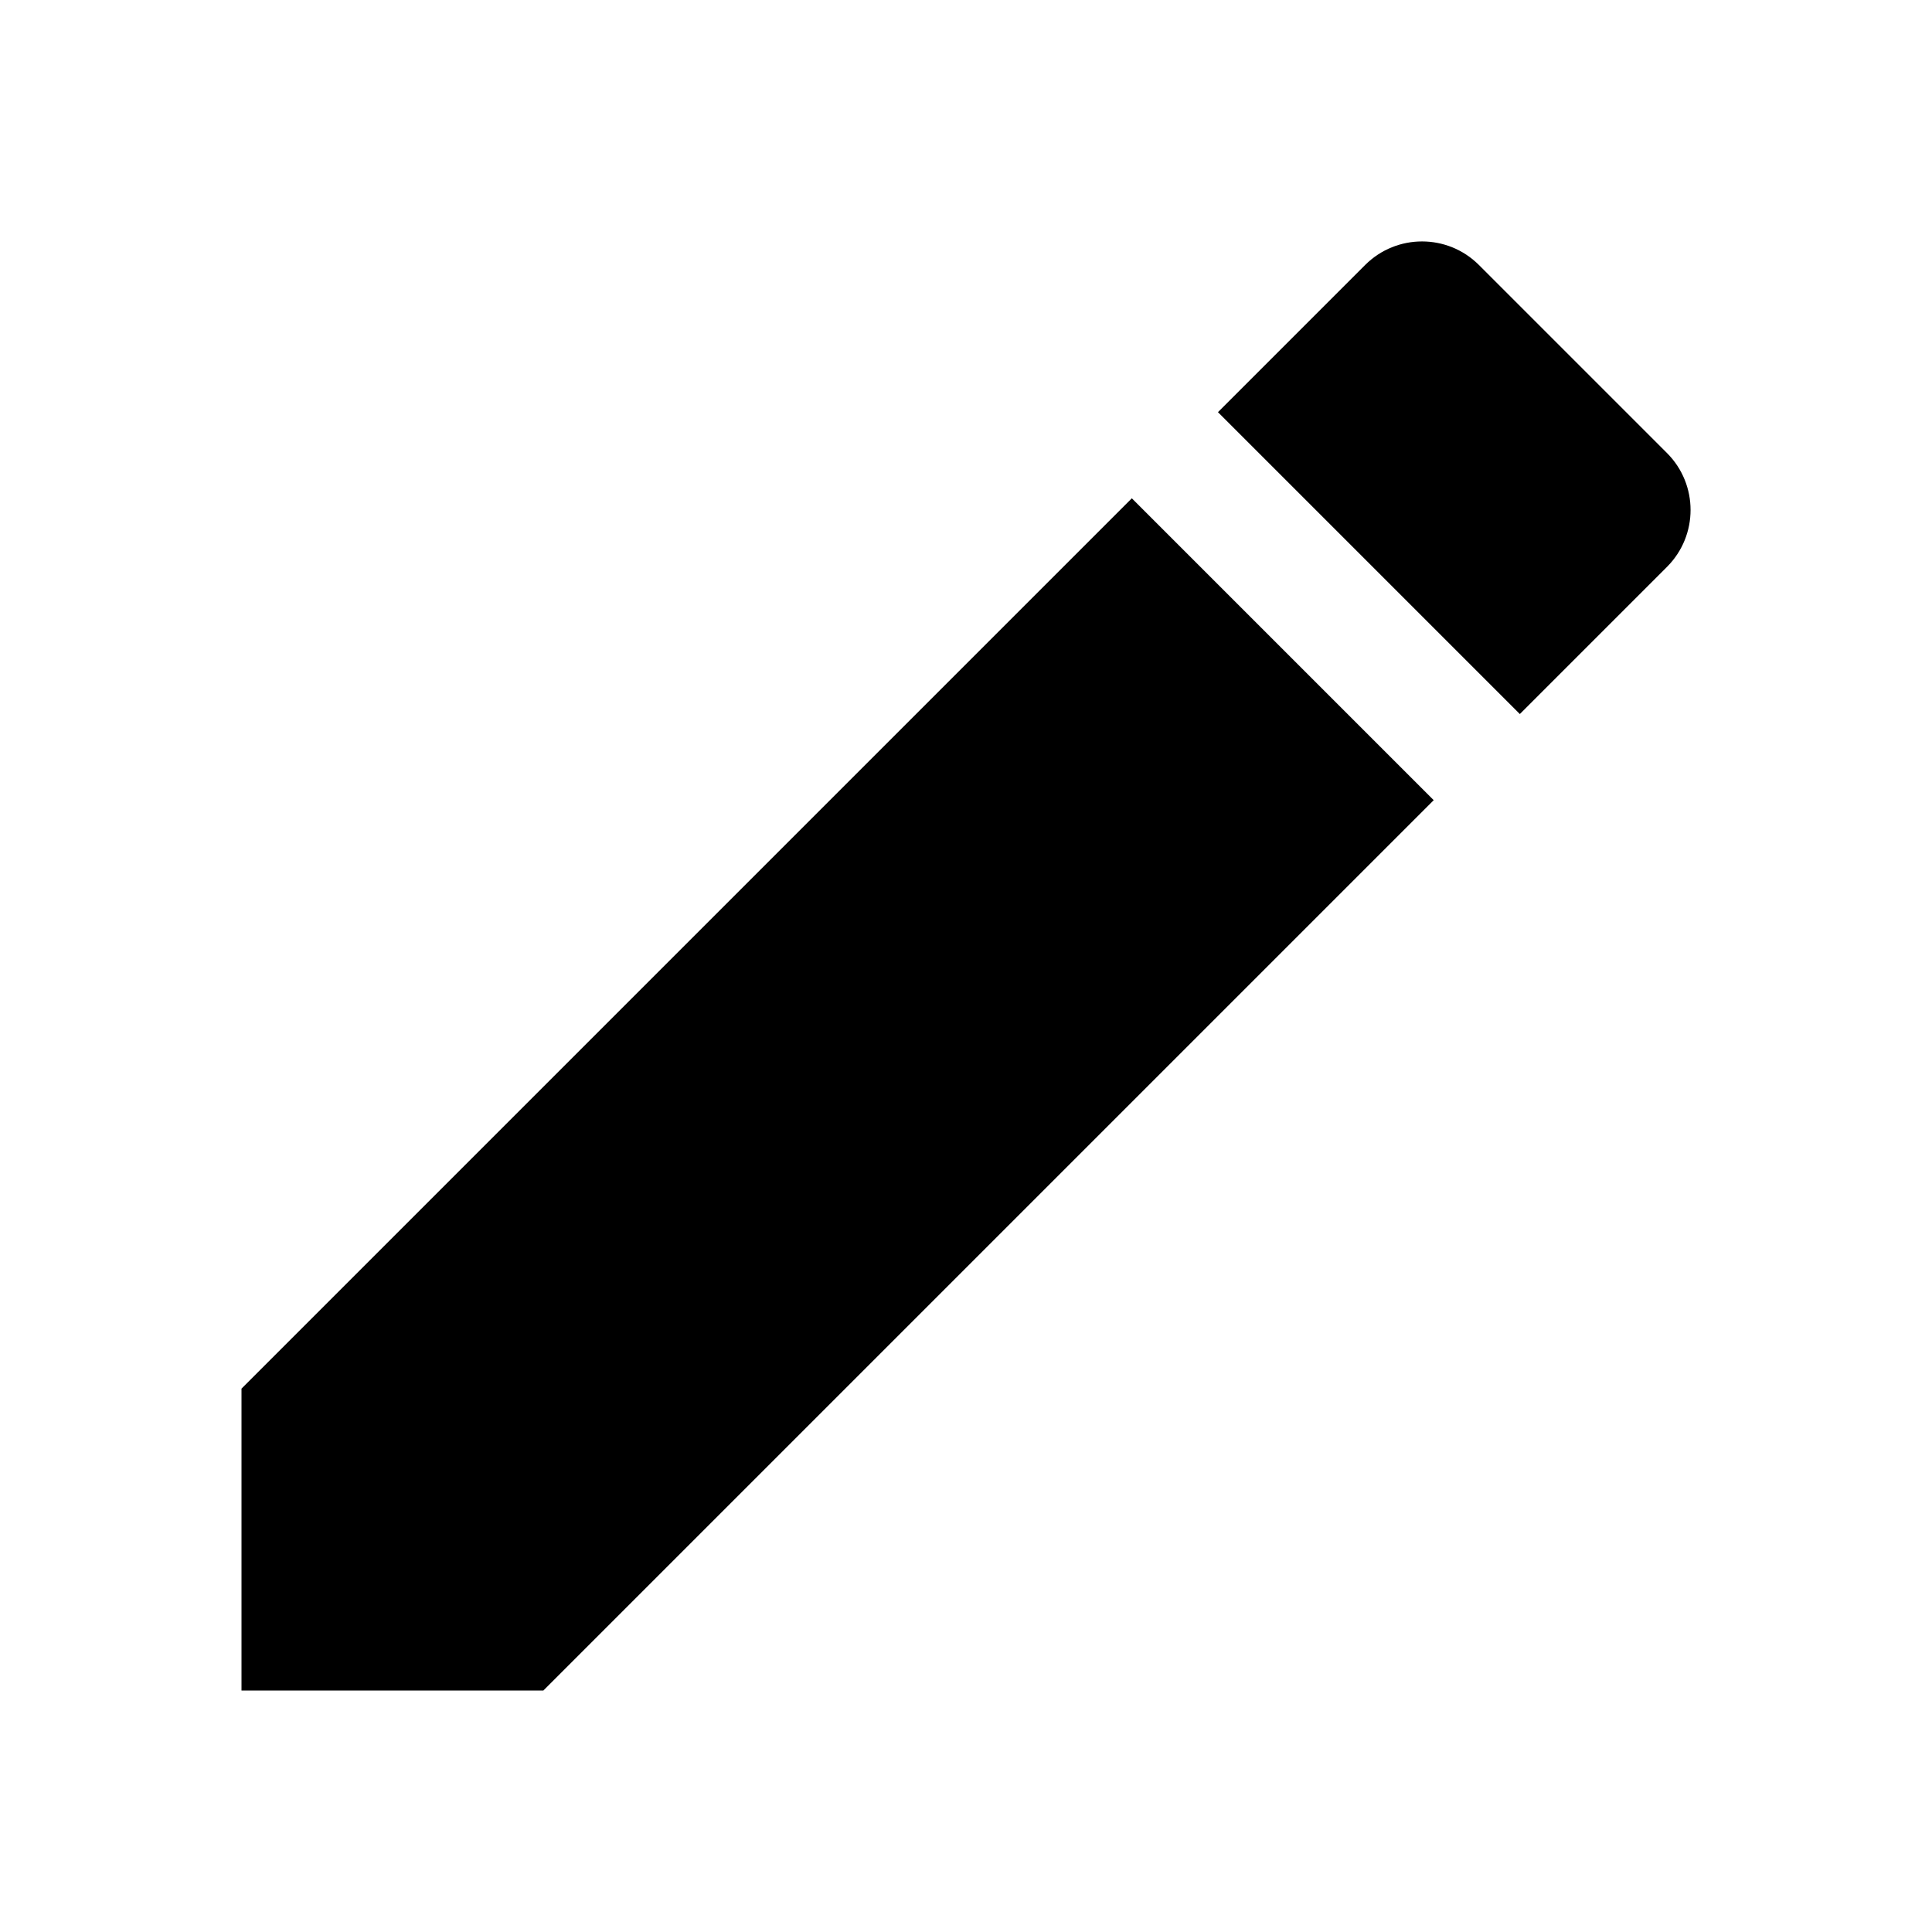
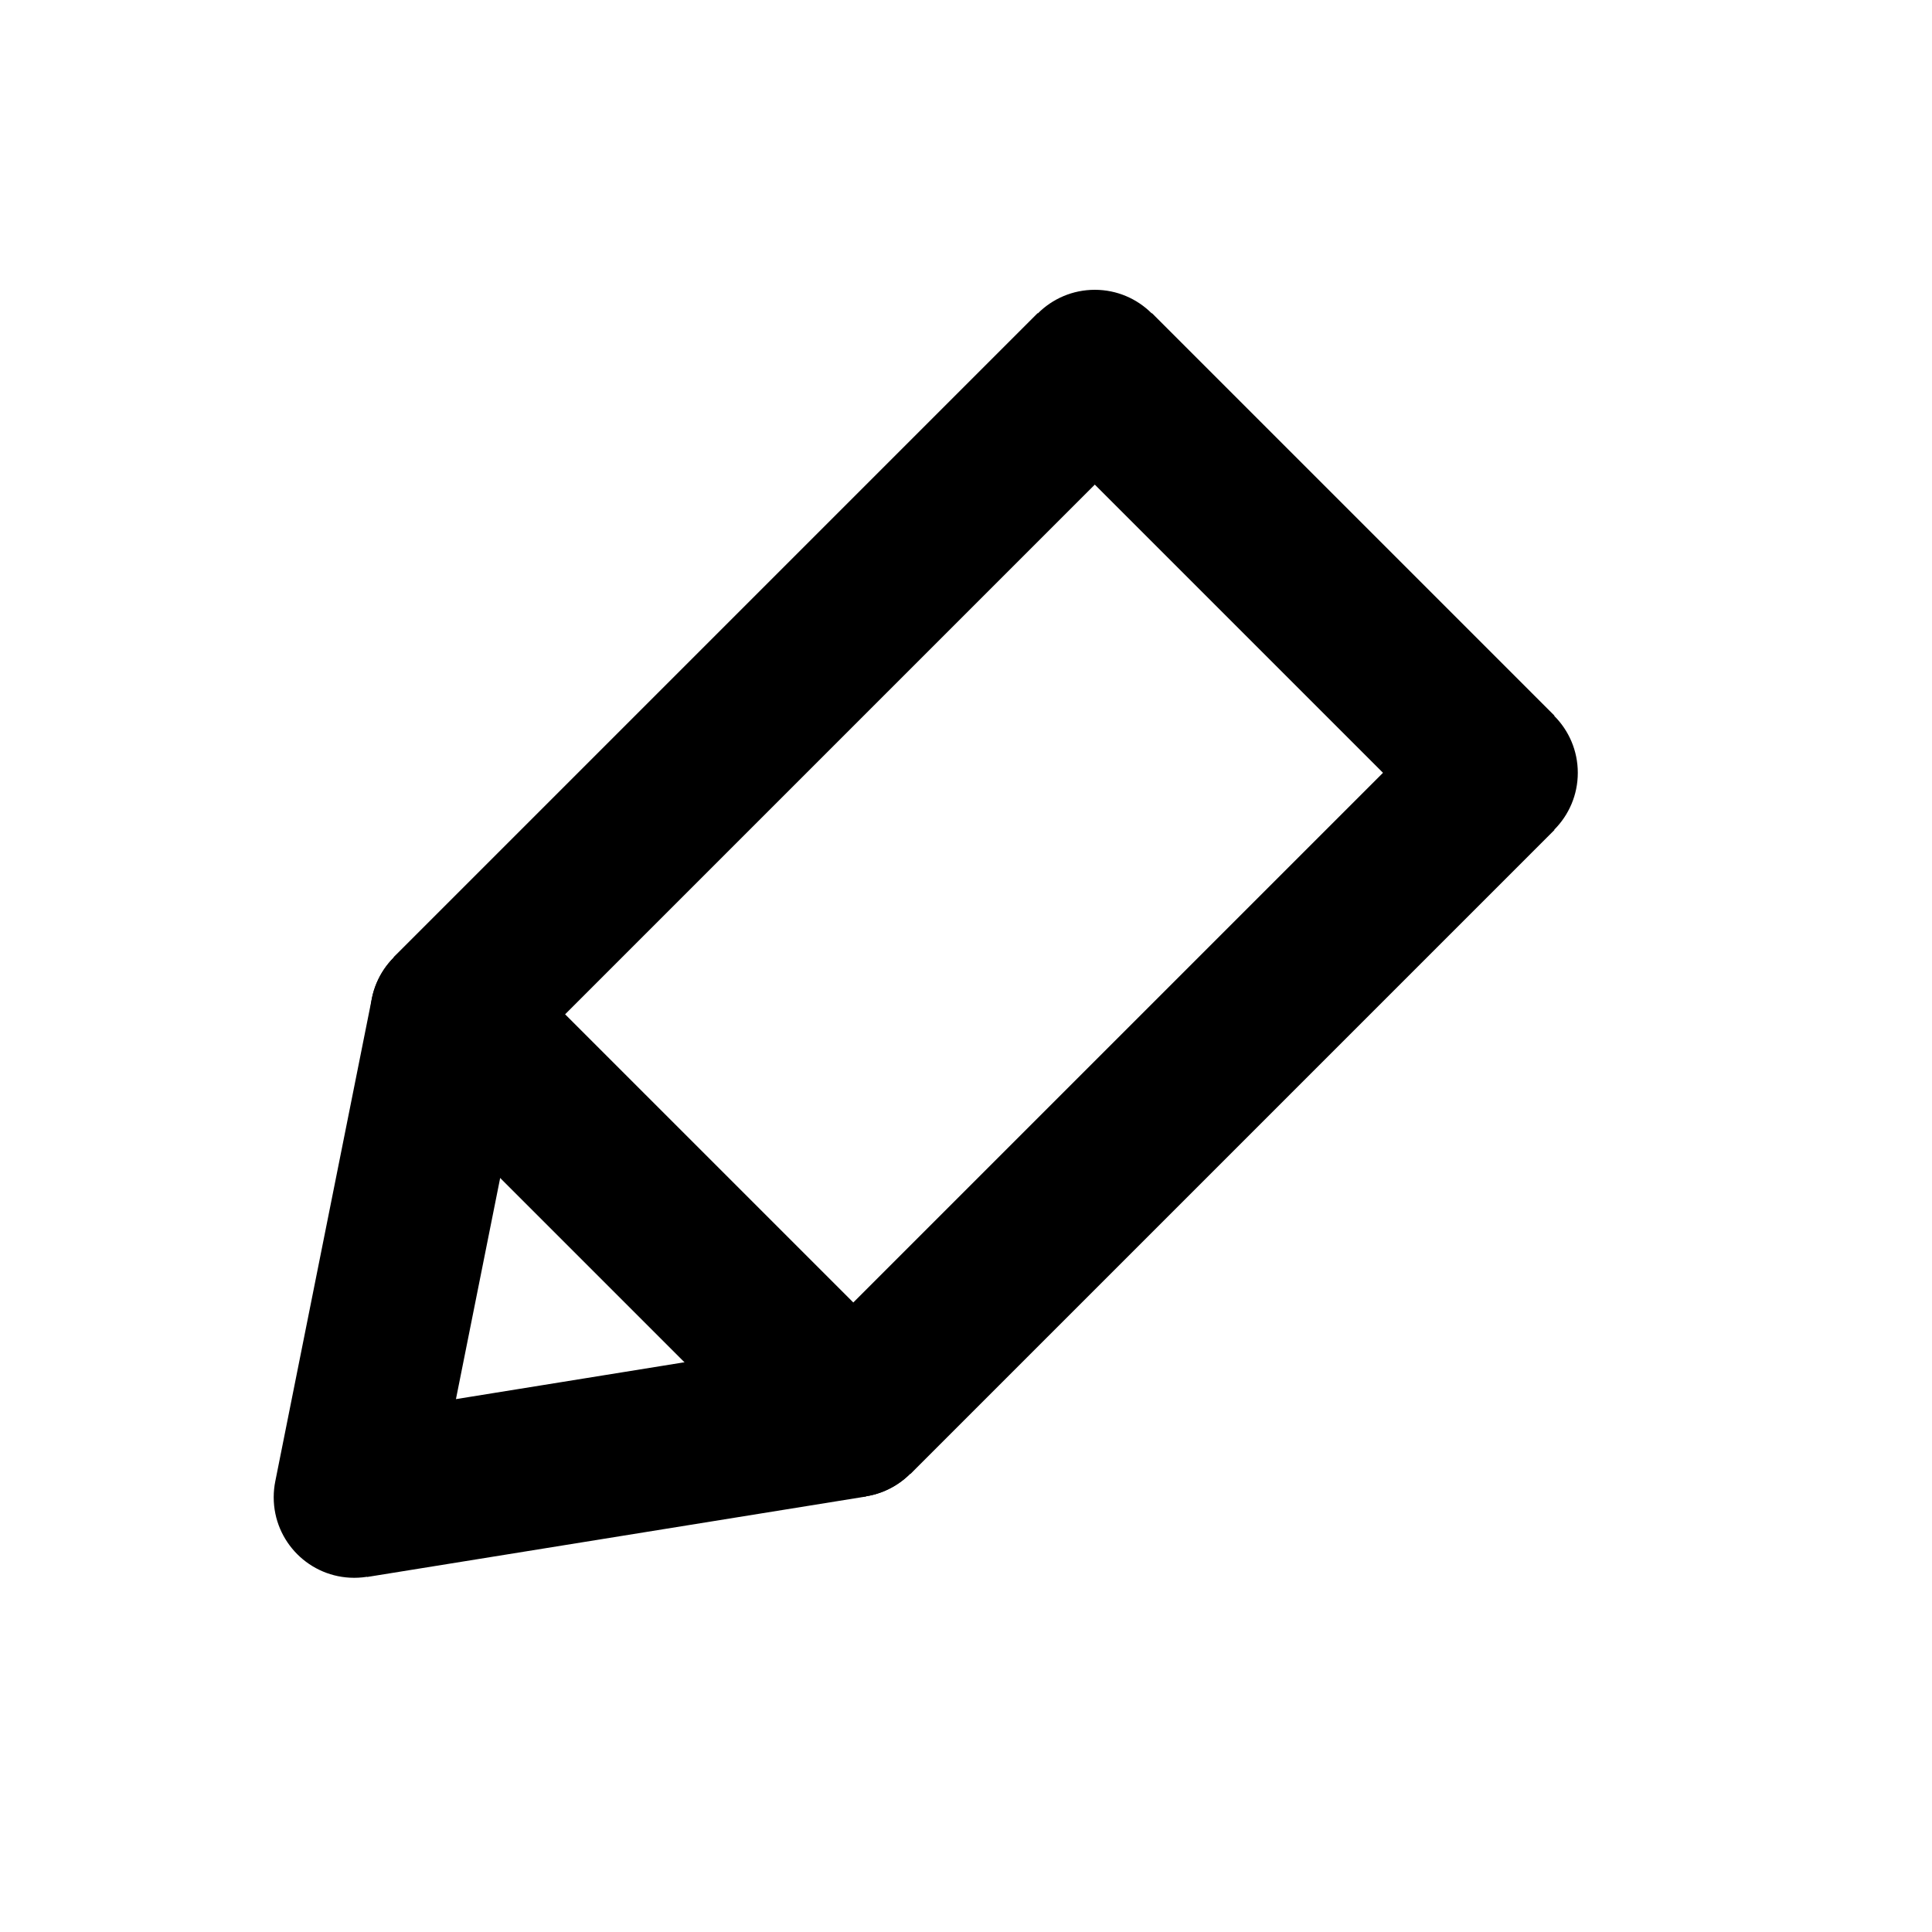
<svg xmlns="http://www.w3.org/2000/svg" width="24" height="24" viewBox="0 0 24 24">
-   <path d="M3 17.25V21h3.75L17.81 9.94l-3.75-3.75L3 17.25ZM20.71 7.04a1 1 0 0 0 0-1.41l-2.34-2.34a1 1 0 0 0-1.41 0l-1.83 1.83 3.75 3.75 1.83-1.83Z" />
+   <path d="M12.89,5.31L17.89,10.31L19.31,8.89L14.31,3.89ZM17.89,8.89L9.89,16.89L11.31,18.31L19.31,10.31ZM11.31,16.89L6.31,11.89L4.89,13.31L9.89,18.31ZM6.31,13.31L14.31,5.31L12.89,3.89L4.89,11.89ZM12.6,4.6A1,1 0 1 0 14.6,4.6A1,1 0 1 0 12.6,4.6ZM17.6,9.6A1,1 0 1 0 19.6,9.6A1,1 0 1 0 17.6,9.6ZM9.6,17.6A1,1 0 1 0 11.6,17.6A1,1 0 1 0 9.6,17.6ZM4.6,12.6A1,1 0 1 0 6.6,12.6A1,1 0 1 0 4.6,12.6Z" />
+   <path d="M4.62,12.4L3.42,18.4L5.38,18.8L6.58,12.8ZM4.56,19.59L10.76,18.59L10.44,16.61L4.24,17.61ZM4.6,12.6A1,1 0 1 0 6.6,12.6A1,1 0 1 0 4.6,12.6ZM3.4,18.6A1,1 0 1 0 5.4,18.6A1,1 0 1 0 3.4,18.6ZM9.6,17.6A1,1 0 1 0 11.6,17.6A1,1 0 1 0 9.6,17.6Z" />
</svg>
